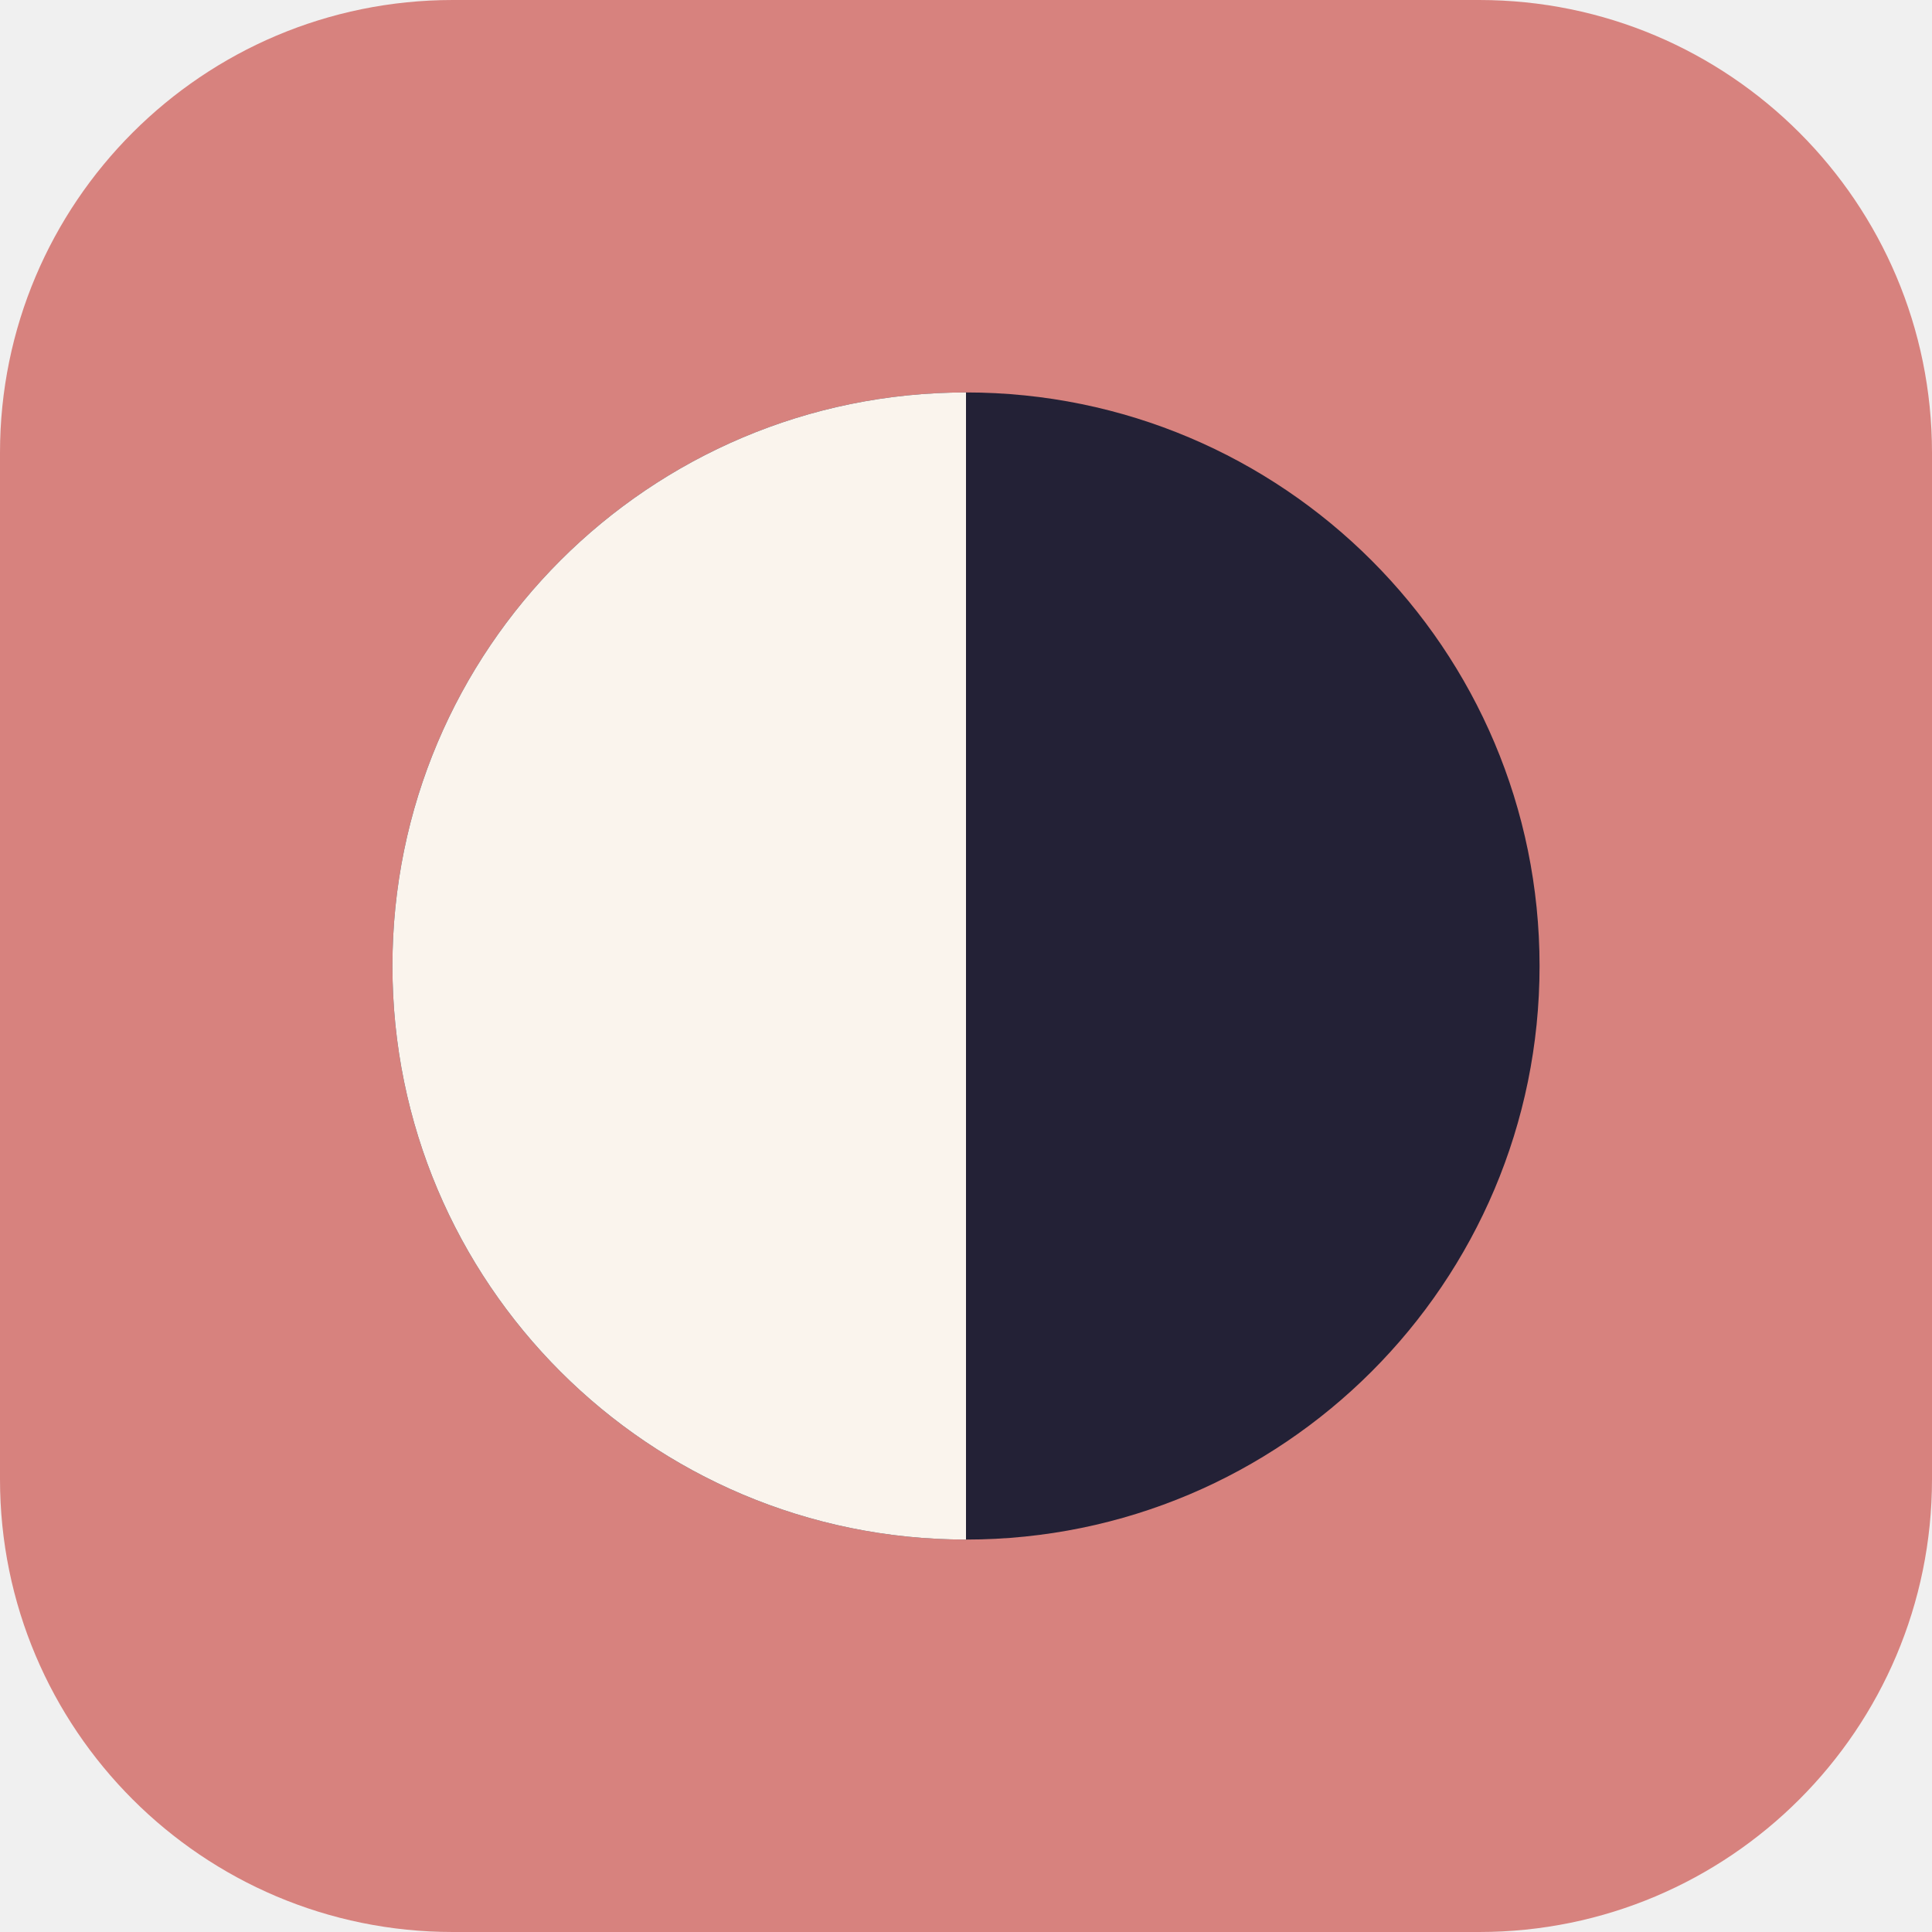
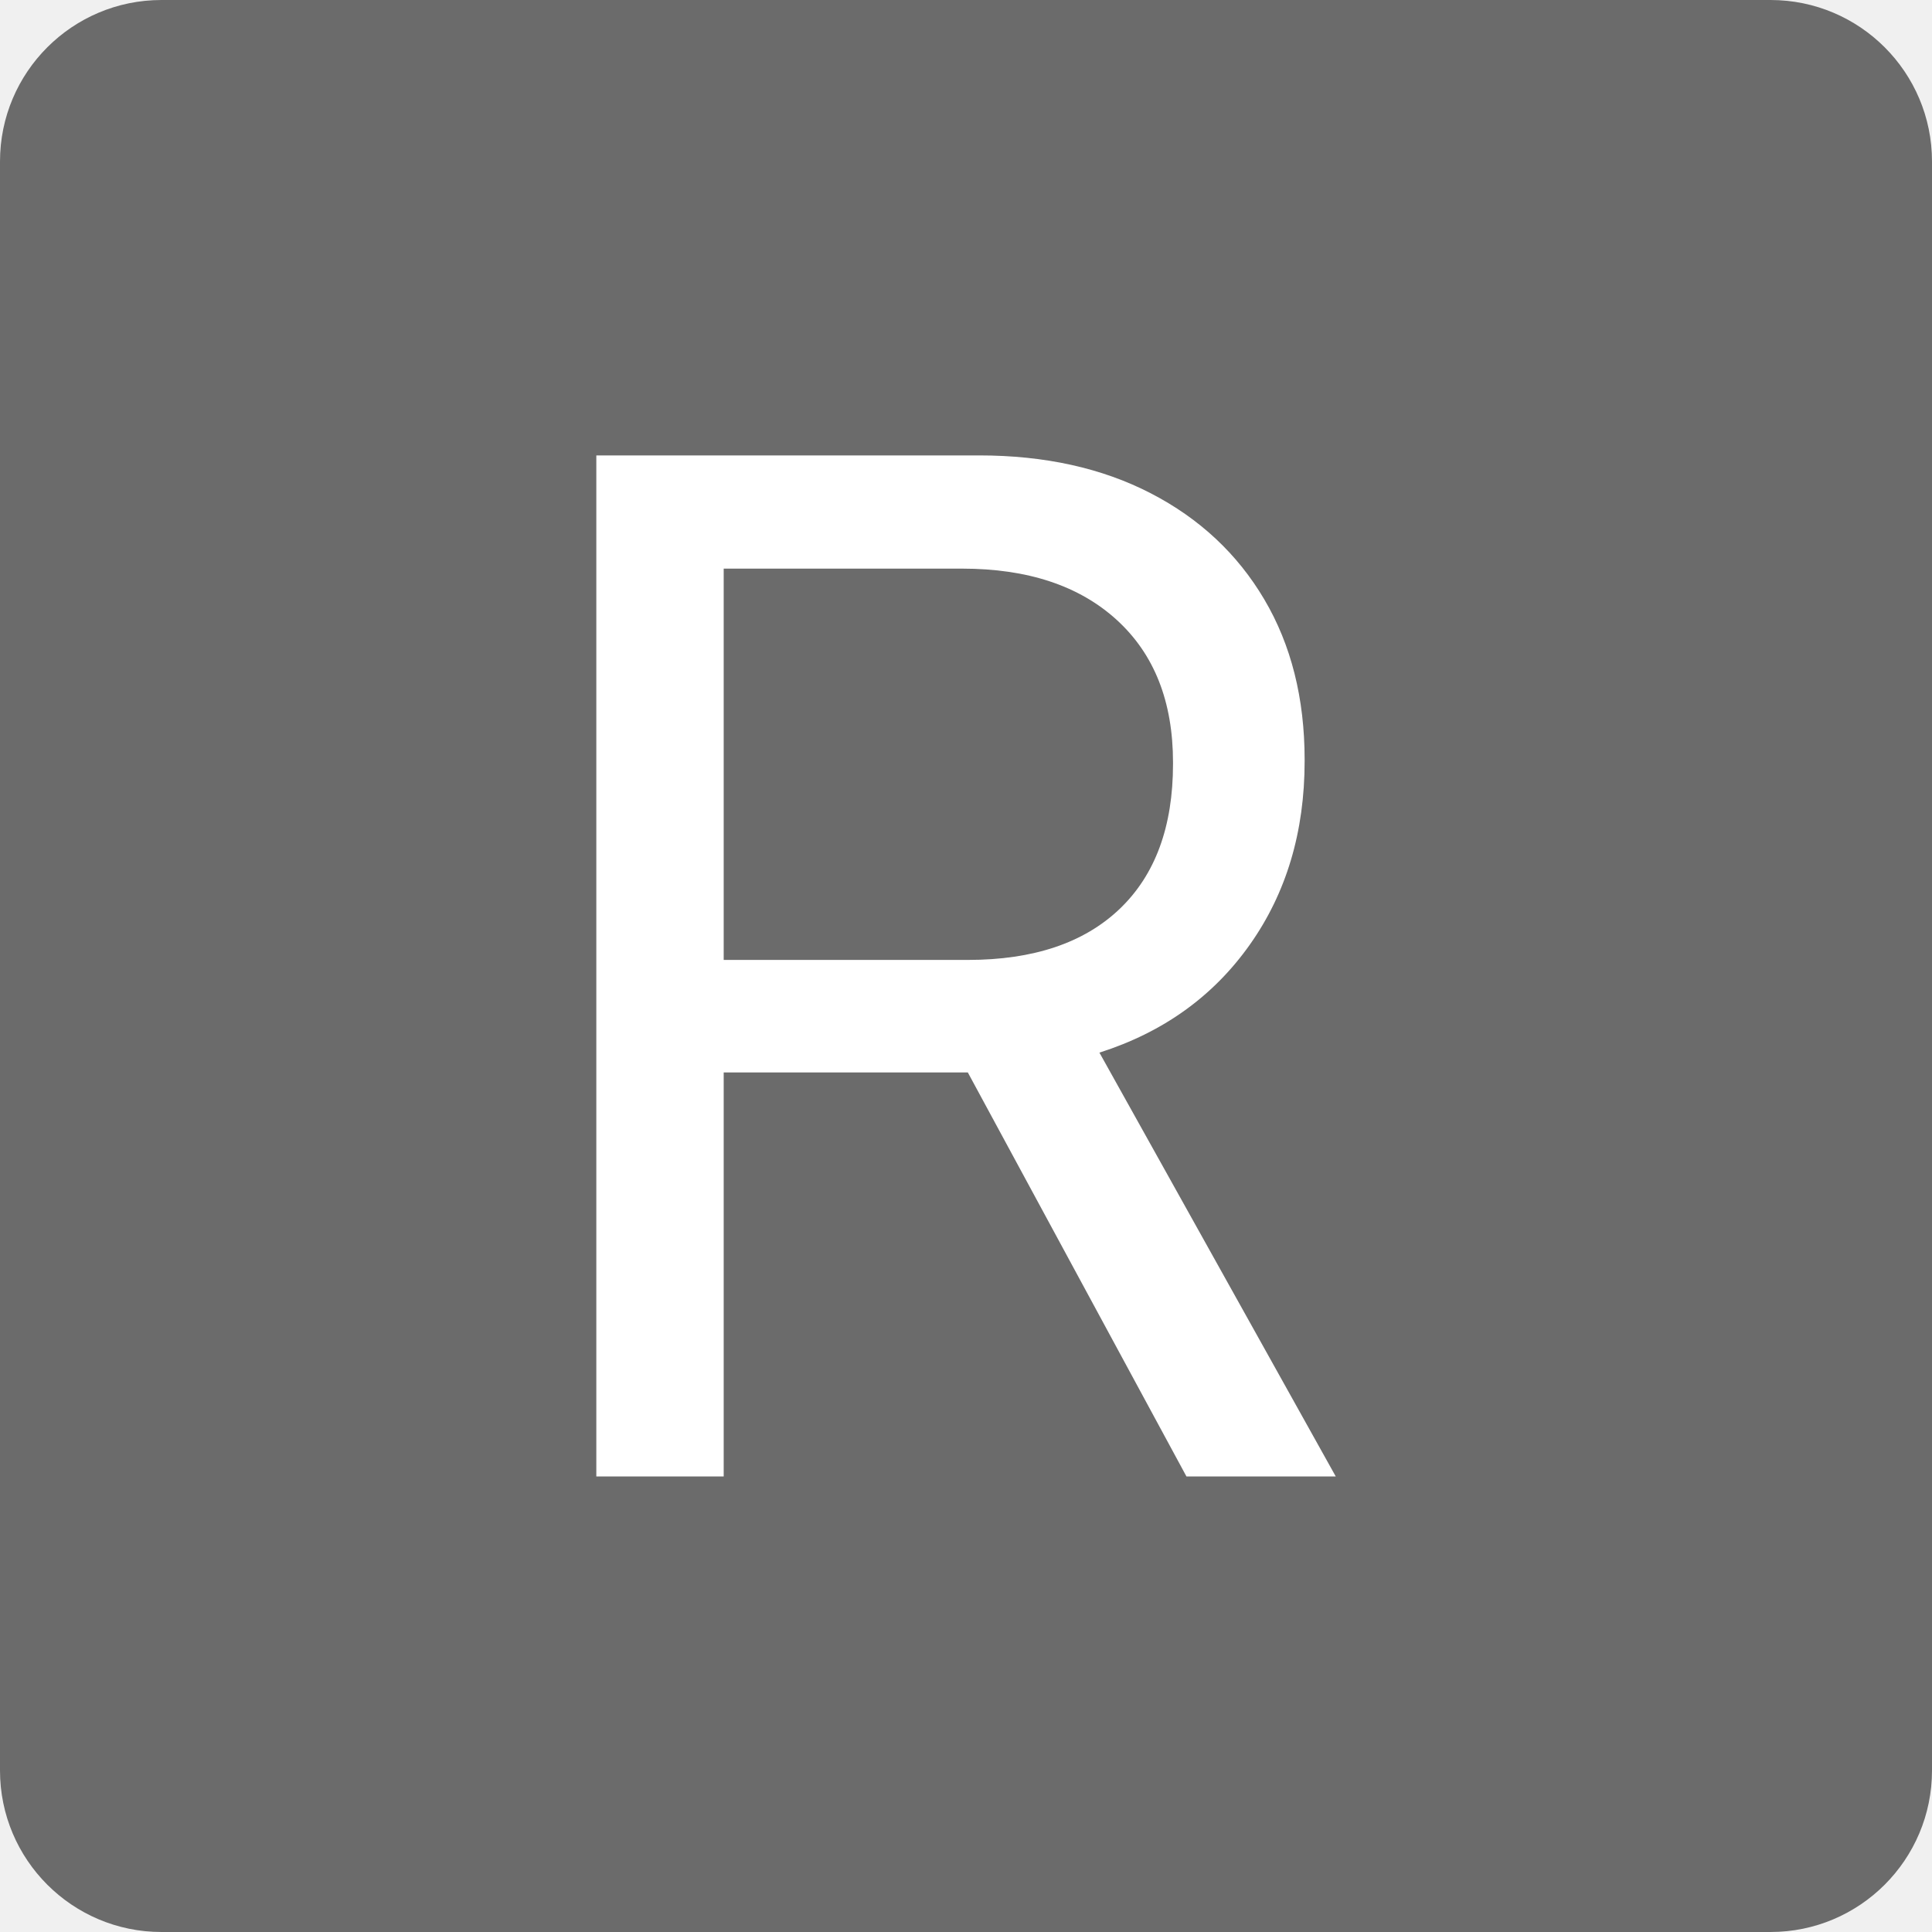
<svg xmlns="http://www.w3.org/2000/svg" viewBox="0 0 128 128">
-   <rect width="128" height="128" rx="30" fill="#d7827e" />
-   <circle cx="64" cy="64" r="38" fill="#232136" />
-   <path d="M64 26a38 38 0 0 0 0 76z" fill="#faf4ed" />
+   <g>
+     <rect width="128" height="128" rx="10.7" fill="#6b6b6b" />
+     <path transform="matrix(0.04688 0 0 -0.04688 32.945 97.820)" fill="#ffffff" d="M140 0V1443H681Q820 1443 923.5 1389.5Q1027 1336 1084.0 1239.5Q1141 1143 1141 1013V1011Q1141 861 1063.5 751.5Q986 642 851 599L1185 0H974L665 571Q662 571 659.5 571.0Q657 571 654 571H320V0ZM320 730H665Q804 730 879.5 802.0Q955 874 955 1007V1009Q955 1138 875.5 1210.5Q796 1283 657 1283H320Z" />
+   </g>
</svg>
